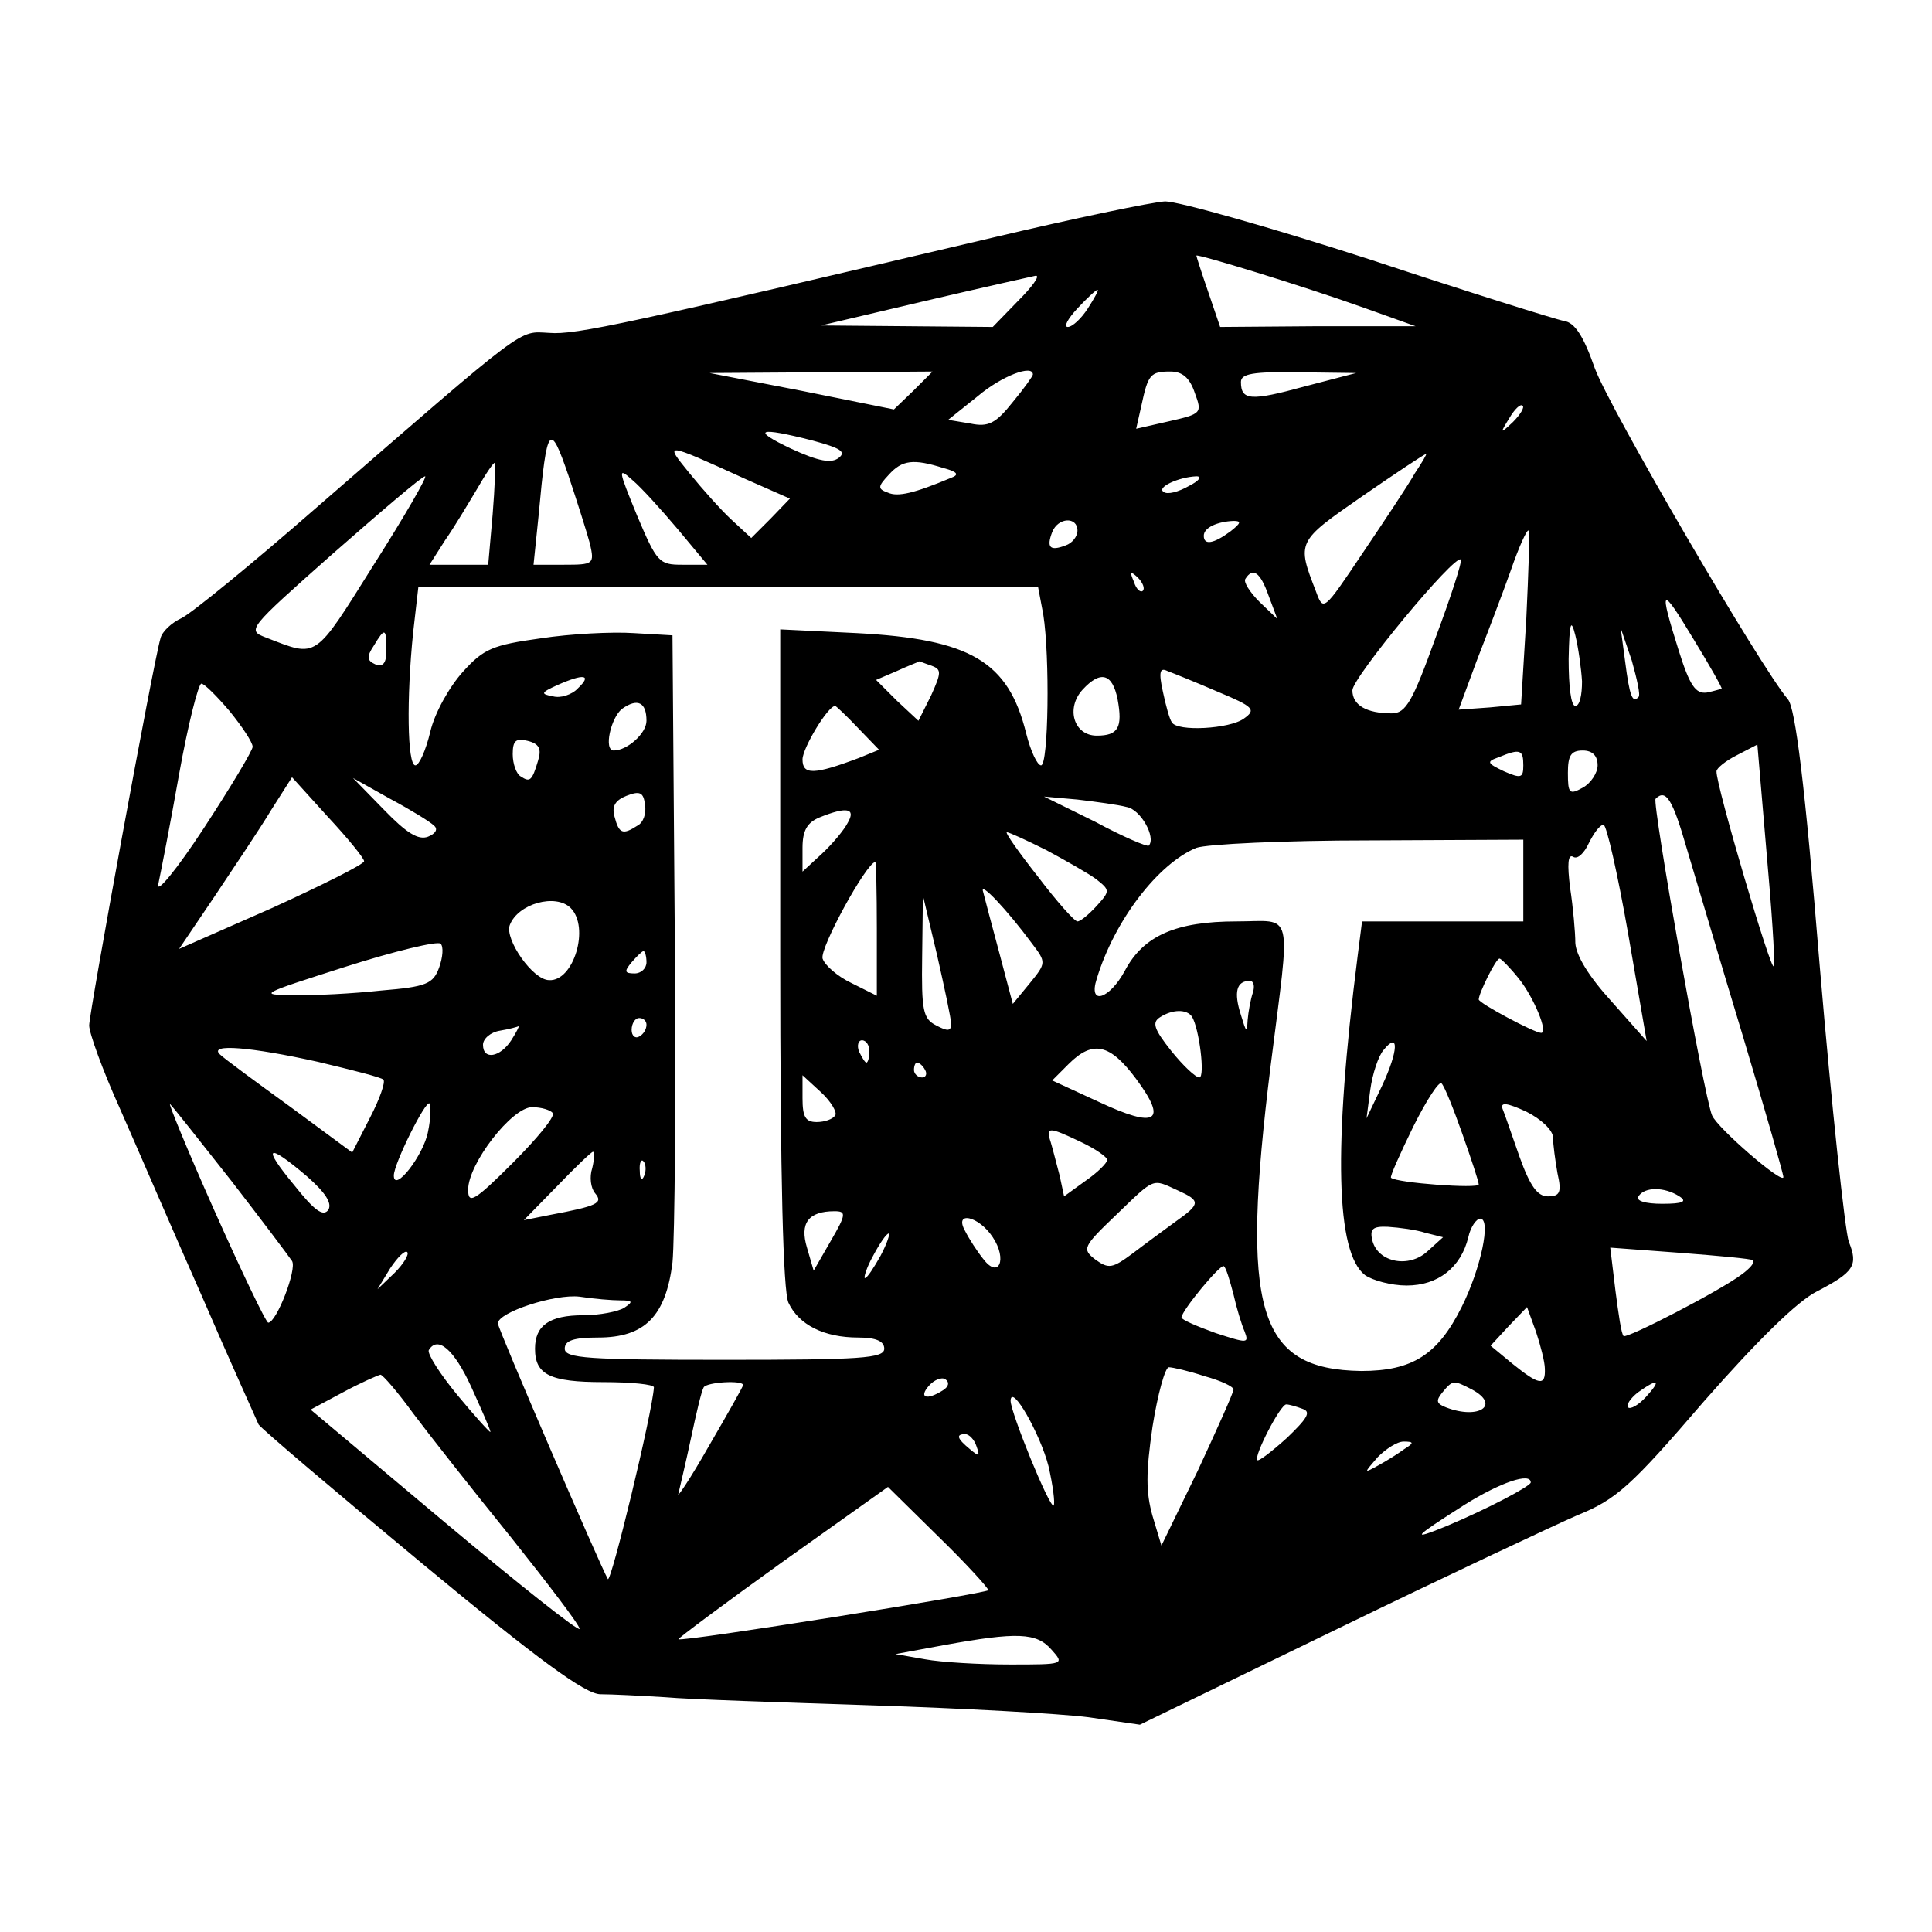
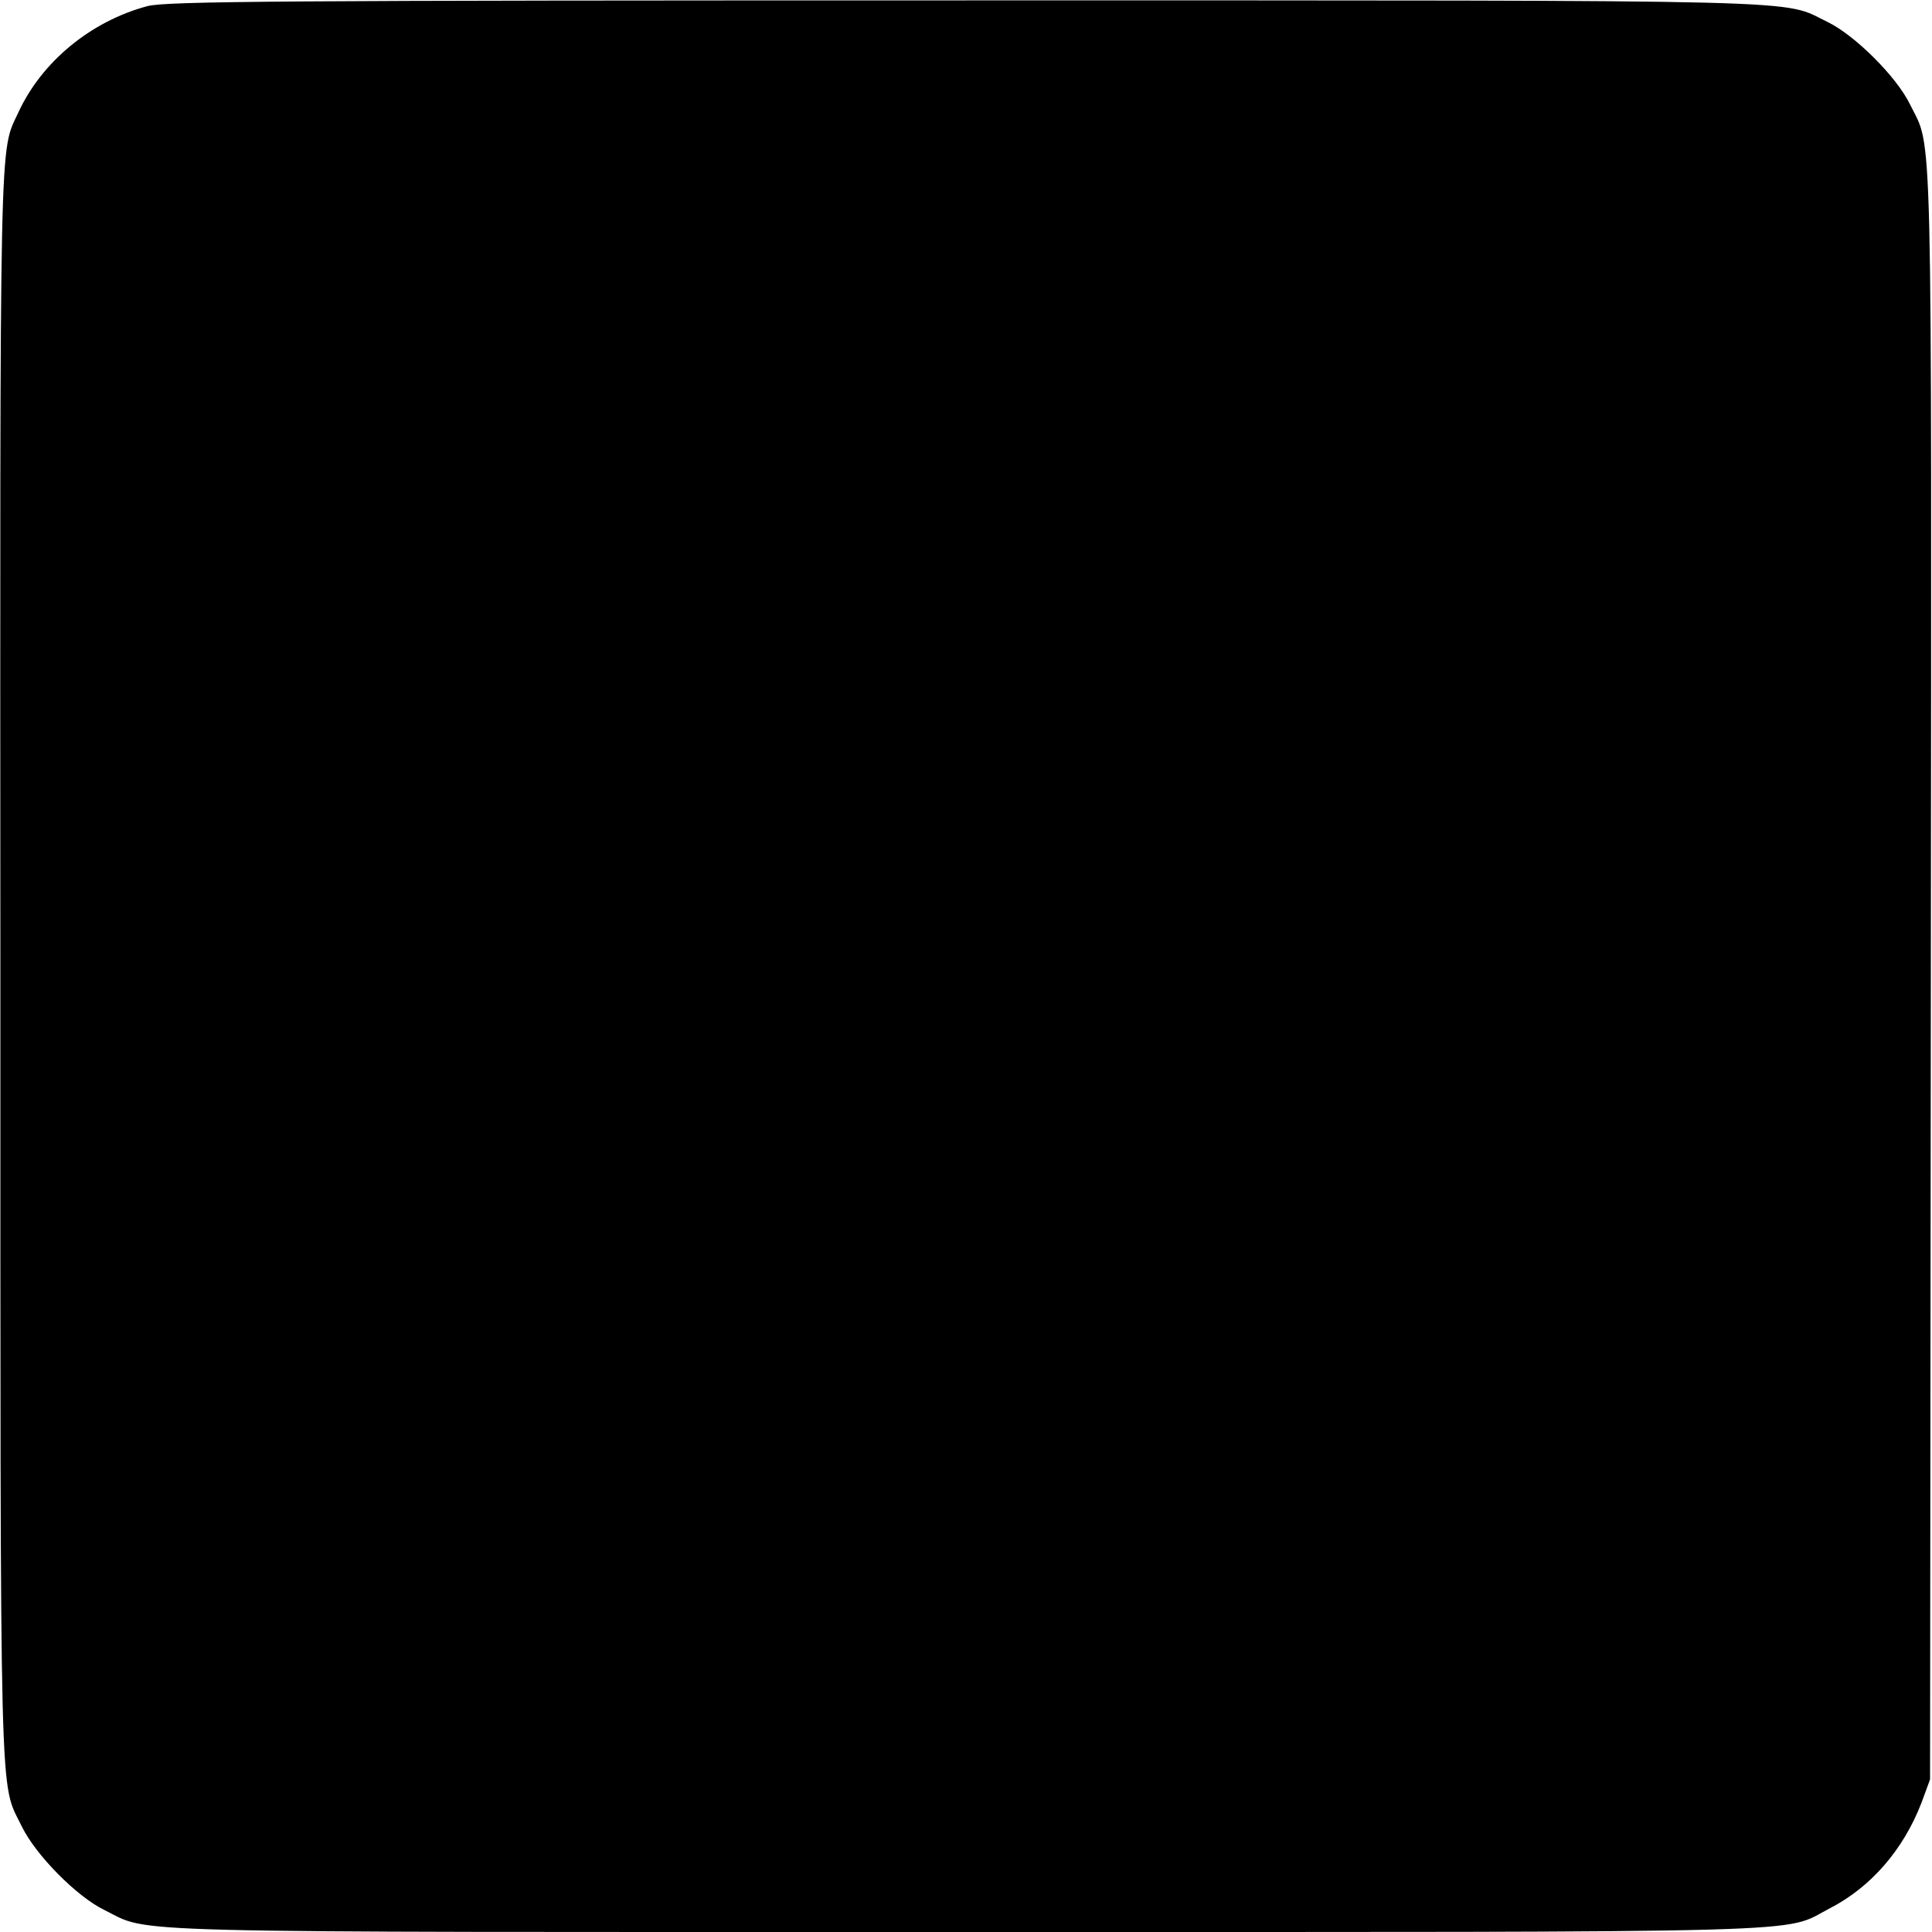
- <svg xmlns="http://www.w3.org/2000/svg" version="1.0" width="260pt" height="260pt" viewBox="0 0 260 260" preserveAspectRatio="xMidYMid meet">
-   <g transform="translate(0,260) scale(0.1,-0.1)" fill="#000000" stroke="none">
-     <path d="M1335 2280 c-489 -115 -560 -131 -596 -128 -42 2 -26 14 -313 -235 -87 -76 -169 -143 -182 -149 -13 -6 -26 -18 -28 -27 -9 -29 -96 -504 -96 -521 0 -10 18 -60 41 -111 23 -52 72 -166 111 -254 38 -88 73 -165 76 -172 4 -6 103 -90 220 -187 158 -131 220 -176 240 -176 15 0 54 -2 87 -4 33 -3 159 -7 280 -11 121 -4 251 -11 290 -16 l69 -10 266 129 c146 71 291 139 323 153 52 21 72 39 170 153 72 82 126 135 152 148 50 26 56 35 43 67 -5 14 -23 181 -39 370 -20 246 -33 349 -43 360 -36 42 -241 393 -260 446 -15 43 -27 61 -41 63 -11 2 -129 39 -262 83 -133 43 -257 78 -275 78 -18 -1 -123 -23 -233 -49z m500 -94 l70 -25 -132 0 -131 -1 -16 47 c-9 26 -16 48 -16 49 0 3 141 -40 225 -70z m-465 9 l-34 -35 -115 1 -116 1 140 33 c77 18 144 33 149 34 6 0 -5 -15 -24 -34z m94 -10 c-9 -14 -21 -25 -27 -25 -6 0 0 11 13 25 13 14 25 25 27 25 2 0 -4 -11 -13 -25z m-235 -111 l-26 -25 -124 25 -124 24 150 1 150 1 -26 -26z m161 22 c0 -2 -12 -19 -27 -37 -23 -29 -33 -34 -57 -29 l-30 5 40 32 c32 27 74 43 74 29z m218 -25 c10 -27 9 -28 -35 -38 l-44 -10 7 31 c9 42 12 46 39 46 16 0 26 -8 33 -29z m148 9 c-73 -20 -86 -19 -86 6 0 11 16 14 78 13 l77 -1 -69 -18z m280 -48 c-17 -16 -18 -16 -5 5 7 12 15 20 18 17 3 -2 -3 -12 -13 -22z m-1242 -164 c6 -27 5 -28 -35 -28 l-41 0 7 68 c11 121 15 125 40 52 12 -36 25 -77 29 -92z m300 139 c37 -10 45 -15 35 -23 -10 -8 -27 -5 -64 12 -55 26 -45 30 29 11z m-90 -52 l59 -26 -26 -27 -26 -26 -27 25 c-14 13 -39 41 -56 62 -34 42 -36 43 76 -8z m900 8 c-9 -16 -41 -64 -70 -107 -53 -79 -53 -79 -63 -52 -26 67 -26 67 62 128 45 31 84 57 86 57 2 1 -5 -11 -15 -26z m-1241 -55 l-6 -68 -39 0 -40 0 21 33 c12 17 31 49 43 69 12 21 23 37 24 35 1 -1 0 -32 -3 -69z m607 62 c19 -5 21 -9 10 -13 -50 -21 -72 -26 -85 -20 -14 5 -14 8 1 24 18 20 33 22 74 9z m-358 -82 l40 -48 -34 0 c-31 0 -34 3 -61 67 -25 61 -26 65 -6 47 12 -10 39 -40 61 -66z m-409 -48 c-81 -129 -75 -125 -145 -98 -26 10 -25 11 90 113 65 57 120 104 124 104 4 1 -27 -53 -69 -119z m1097 106 c-14 -8 -29 -12 -34 -8 -10 6 20 20 44 21 8 0 4 -6 -10 -13z m-150 -60 c0 -8 -7 -17 -16 -20 -21 -8 -26 -3 -18 18 8 20 34 21 34 2z m206 -1 c-23 -17 -36 -19 -36 -6 0 11 18 19 40 20 11 0 10 -3 -4 -14z m398 -118 l-7 -115 -42 -4 -42 -3 24 65 c14 36 35 91 46 122 11 32 22 56 24 54 2 -1 0 -55 -3 -119z m-122 -25 c-31 -86 -40 -102 -59 -102 -34 0 -53 11 -53 31 0 17 138 184 146 176 2 -2 -13 -49 -34 -105z m-394 63 c-3 -3 -9 2 -12 12 -6 14 -5 15 5 6 7 -7 10 -15 7 -18z m169 -6 l12 -32 -24 23 c-13 13 -22 27 -19 31 10 16 20 9 31 -22z m-303 -26 c9 -57 7 -203 -3 -203 -5 0 -14 19 -20 43 -24 97 -75 127 -228 135 l-103 5 0 -441 c0 -302 4 -449 11 -465 14 -30 48 -47 94 -47 24 0 35 -5 35 -15 0 -13 -31 -15 -215 -15 -184 0 -215 2 -215 15 0 11 12 15 45 15 63 0 91 29 100 101 3 30 5 232 3 449 l-3 395 -52 3 c-29 2 -86 -1 -125 -7 -65 -9 -77 -14 -105 -45 -18 -20 -38 -55 -44 -81 -6 -25 -15 -45 -20 -45 -11 0 -12 91 -3 179 l7 61 417 0 417 0 7 -37z m913 -100 c-1 0 -10 -3 -20 -5 -15 -2 -23 9 -38 57 -27 86 -24 88 20 15 22 -36 39 -66 38 -67z m-188 10 c0 -18 -3 -33 -9 -33 -6 0 -9 27 -9 63 1 49 3 56 9 32 4 -16 8 -45 9 -62z m-1609 42 c0 -17 -4 -23 -15 -19 -11 5 -12 10 -2 25 15 25 17 24 17 -6z m1685 -63 c-8 -9 -12 1 -18 48 l-6 45 15 -44 c7 -25 12 -47 9 -49z m-951 42 c13 -5 13 -9 -1 -40 l-17 -34 -29 27 -28 28 28 12 c15 7 29 12 30 13 1 0 8 -3 17 -6z m385 -35 c48 -20 52 -24 35 -36 -19 -14 -90 -18 -97 -5 -3 4 -8 22 -12 41 -6 27 -4 33 6 28 8 -3 38 -15 68 -28z m-861 5 c-8 -9 -24 -14 -34 -11 -17 3 -16 5 6 15 36 16 47 14 28 -4z m726 -15 c7 -38 1 -49 -28 -49 -31 0 -42 37 -19 62 24 26 40 22 47 -13z m-1195 -16 c17 -21 31 -42 31 -48 0 -5 -30 -55 -66 -110 -36 -55 -64 -89 -61 -75 3 14 16 80 28 148 12 67 26 122 30 122 4 0 21 -17 38 -37z m561 -13 c0 -17 -26 -40 -44 -40 -14 0 -4 44 11 56 21 15 33 9 33 -16z m285 -10 l28 -29 -27 -11 c-61 -23 -76 -23 -76 -2 0 15 34 72 44 72 1 0 15 -13 31 -30z m-431 -44 c-8 -27 -11 -29 -23 -21 -6 3 -11 17 -11 30 0 18 4 22 20 18 16 -4 19 -11 14 -27z m1663 -276 c-2 -13 -78 244 -77 262 0 4 12 14 28 22 l27 14 12 -141 c7 -78 12 -149 10 -157z m-337 270 c0 -17 -3 -18 -26 -8 -23 11 -24 13 -7 19 29 12 33 10 33 -11z m100 0 c0 -10 -9 -24 -20 -30 -18 -10 -20 -8 -20 20 0 23 4 30 20 30 13 0 20 -7 20 -20z m-1660 -129 c0 -4 -56 -32 -124 -63 l-125 -55 48 71 c26 39 61 91 76 116 l28 44 48 -53 c27 -29 49 -56 49 -60z m94 48 c6 -5 2 -11 -8 -15 -13 -5 -29 5 -59 36 l-42 43 50 -28 c28 -15 54 -31 59 -36z m274 0 c-20 -13 -25 -11 -31 12 -4 14 1 22 16 28 18 7 23 5 25 -12 2 -11 -2 -24 -10 -28z m658 25 c19 -3 40 -41 30 -52 -2 -2 -35 12 -72 32 l-69 34 45 -4 c25 -3 55 -7 66 -10z m754 -56 c12 -40 46 -155 76 -254 30 -100 54 -184 54 -188 0 -11 -89 66 -96 83 -11 26 -81 421 -76 426 14 14 23 -1 42 -67z m-1129 35 c-5 -10 -21 -29 -35 -42 l-26 -24 0 32 c0 23 6 34 23 41 37 15 49 12 38 -7z m1050 -149 l25 -145 -47 53 c-31 34 -48 62 -49 79 0 14 -3 48 -7 74 -4 32 -3 46 4 42 6 -4 15 5 21 18 7 14 15 25 20 25 4 0 19 -66 33 -146z m-783 112 c26 -14 56 -31 67 -39 19 -15 19 -16 1 -36 -11 -12 -22 -21 -26 -21 -4 0 -28 27 -53 60 -26 33 -45 60 -42 60 3 0 27 -11 53 -24z m642 -41 l0 -55 -109 0 -108 0 -6 -47 c-33 -260 -29 -399 10 -429 10 -7 35 -14 56 -14 42 0 73 24 83 65 3 14 11 25 16 25 15 0 1 -67 -25 -119 -32 -64 -66 -86 -135 -86 -140 2 -163 81 -122 411 27 215 32 194 -46 194 -81 0 -125 -19 -150 -66 -21 -39 -50 -48 -38 -11 24 79 83 155 134 176 14 5 118 10 233 10 l207 1 0 -55z m-870 -65 l0 -90 -34 17 c-19 9 -36 24 -39 33 -4 14 59 129 71 130 1 0 2 -40 2 -90z m209 -20 c19 -25 19 -26 -3 -53 l-23 -28 -18 68 c-10 37 -20 75 -22 83 -5 15 32 -24 66 -70z m-621 48 c26 -26 4 -99 -29 -97 -22 0 -60 55 -53 74 11 29 62 43 82 23z m512 -156 c0 -10 -5 -10 -20 -2 -18 9 -20 20 -19 93 l1 82 19 -80 c10 -44 19 -86 19 -93z m-689 76 c-8 -22 -17 -26 -78 -31 -37 -4 -90 -7 -118 -6 -48 0 -46 1 70 38 66 21 124 35 128 31 4 -4 3 -18 -2 -32z m279 7 c0 -8 -7 -15 -16 -15 -14 0 -14 3 -4 15 7 8 14 15 16 15 2 0 4 -7 4 -15z m1174 -22 c20 -25 40 -73 30 -73 -9 0 -84 40 -84 45 0 8 23 55 28 55 2 0 14 -12 26 -27z m-358 -19 c-3 -9 -6 -25 -7 -37 -1 -18 -2 -16 -9 7 -10 31 -6 46 12 46 5 0 7 -7 4 -16z m-82 -32 c10 -16 18 -82 10 -82 -5 0 -22 16 -38 36 -23 29 -26 38 -15 45 17 11 36 11 43 1z m-734 -11 c0 -6 -4 -13 -10 -16 -5 -3 -10 1 -10 9 0 9 5 16 10 16 6 0 10 -4 10 -9z m-182 -21 c-15 -23 -38 -27 -38 -6 0 8 10 17 23 19 12 2 23 5 25 6 1 0 -3 -8 -10 -19z m482 -15 c0 -8 -2 -15 -4 -15 -2 0 -6 7 -10 15 -3 8 -1 15 4 15 6 0 10 -7 10 -15z m690 -46 l-21 -44 5 38 c3 22 11 46 18 54 21 26 20 -1 -2 -48z m-1432 32 c46 -11 86 -21 88 -24 3 -3 -5 -26 -18 -51 l-24 -47 -84 62 c-47 34 -89 65 -94 70 -16 15 42 10 132 -10z m1101 -23 c43 -58 27 -67 -50 -31 l-63 29 22 22 c33 33 56 27 91 -20z m-284 12 c3 -5 1 -10 -4 -10 -6 0 -11 5 -11 10 0 6 2 10 4 10 3 0 8 -4 11 -10z m-121 -61 c-3 -5 -14 -9 -25 -9 -15 0 -19 7 -19 32 l0 31 25 -23 c13 -12 22 -27 19 -31z m844 -25 c12 -34 22 -64 22 -68 0 -6 -110 2 -118 9 -2 1 12 32 30 69 18 36 35 62 38 58 4 -4 16 -34 28 -68z m-1656 -64 c41 -53 77 -101 81 -107 7 -11 -21 -83 -32 -83 -3 0 -36 69 -73 152 -37 83 -63 147 -59 142 5 -5 42 -52 83 -104z m264 67 c-6 -32 -46 -83 -46 -59 0 16 43 102 48 97 2 -2 2 -19 -2 -38z m1514 -8 c0 -9 3 -31 6 -48 6 -26 3 -31 -13 -31 -14 0 -24 14 -38 53 -10 28 -20 58 -23 65 -3 9 6 8 32 -4 20 -10 36 -25 36 -35z m-1346 33 c3 -5 -22 -35 -54 -67 -52 -52 -60 -56 -60 -36 0 35 59 111 86 111 13 0 25 -4 28 -8z m711 -39 c19 -9 35 -20 35 -24 0 -4 -13 -17 -29 -28 l-29 -21 -6 28 c-4 15 -9 35 -12 45 -7 21 -3 21 41 0z m-1042 -46 c25 -22 34 -36 29 -45 -7 -10 -19 -1 -46 33 -44 53 -37 58 17 12z m384 11 c-4 -12 -2 -27 4 -34 11 -13 3 -17 -61 -29 l-35 -7 45 46 c24 25 46 46 48 46 2 0 2 -10 -1 -22z m70 -10 c-3 -8 -6 -5 -6 6 -1 11 2 17 5 13 3 -3 4 -12 1 -19z m718 -20 c31 -14 31 -18 -3 -42 -15 -11 -41 -30 -58 -43 -27 -20 -32 -21 -50 -8 -18 14 -17 17 28 60 53 51 48 49 83 33z m675 -8 c11 -7 5 -10 -23 -10 -23 0 -36 4 -32 10 8 13 35 13 55 0z m-1142 -60 l-23 -40 -9 31 c-10 33 2 49 37 49 16 0 16 -4 -5 -40z m218 5 c20 -30 8 -57 -13 -29 -8 10 -19 27 -24 37 -16 28 18 21 37 -8z m582 6 l24 -6 -21 -19 c-25 -23 -66 -15 -74 14 -4 16 0 20 21 19 15 -1 38 -4 50 -8z m-733 -31 c-9 -16 -18 -30 -21 -30 -2 0 2 14 11 30 9 17 18 30 21 30 2 0 -2 -13 -11 -30z m-654 -23 l-23 -22 17 28 c10 15 20 25 23 22 3 -3 -5 -16 -17 -28z m1828 17 c3 -3 -4 -11 -15 -19 -29 -22 -155 -87 -159 -83 -3 2 -7 30 -11 61 l-7 58 94 -7 c52 -4 96 -8 98 -10z m-699 -46 c4 -18 11 -41 15 -50 6 -16 4 -16 -39 -2 -25 9 -46 18 -46 21 0 9 53 73 57 69 3 -2 8 -19 13 -38z m-825 -8 c17 0 17 -2 5 -10 -8 -5 -33 -10 -55 -10 -46 0 -65 -14 -65 -45 0 -35 20 -45 92 -45 37 0 68 -3 68 -7 -2 -34 -58 -265 -62 -258 -10 17 -148 337 -148 344 0 15 77 40 110 36 19 -3 44 -5 55 -5z m1244 -92 c1 -24 -8 -22 -44 7 l-29 24 24 26 25 26 12 -33 c6 -18 12 -41 12 -50z m-1445 -24 c14 -31 26 -58 26 -61 0 -2 -20 20 -44 49 -24 29 -41 56 -39 61 12 20 34 1 57 -49z m987 14 c22 -6 39 -14 39 -18 0 -4 -22 -53 -48 -109 l-49 -101 -12 40 c-9 32 -9 58 0 120 7 44 17 80 22 80 5 0 27 -5 48 -12z m-1065 -50 c21 -28 80 -103 131 -166 51 -64 93 -119 93 -124 0 -5 -82 60 -181 143 l-181 152 43 23 c24 13 47 23 51 24 3 0 23 -23 44 -52z m713 31 c-22 -14 -33 -10 -19 6 7 8 17 12 22 9 6 -4 5 -10 -3 -15z m-269 7 c0 -2 -21 -39 -46 -82 -25 -44 -44 -72 -41 -64 2 9 10 42 17 75 7 33 14 63 17 68 4 7 53 10 53 3z m981 -6 c39 -21 9 -41 -35 -24 -13 5 -14 9 -5 20 14 17 15 17 40 4z m234 -10 c-10 -11 -21 -17 -24 -14 -3 3 3 12 13 20 28 20 32 17 11 -6z m-804 -93 c6 -26 9 -50 7 -53 -5 -5 -58 125 -58 141 1 24 40 -45 51 -88z m342 77 c12 -4 6 -13 -21 -39 -20 -18 -38 -32 -40 -30 -5 5 31 75 39 75 4 0 14 -3 22 -6z m-439 -50 c5 -14 4 -15 -9 -4 -17 14 -19 20 -6 20 5 0 12 -7 15 -16z m576 -4 c-8 -6 -24 -16 -35 -22 -20 -11 -20 -11 -1 11 11 11 26 21 35 21 14 0 14 -2 1 -10z m170 -45 c0 -5 -59 -36 -114 -59 -49 -20 -44 -15 25 29 48 30 89 44 89 30z m-730 -145 c0 -4 -412 -70 -417 -66 -1 1 62 48 140 104 l142 101 68 -67 c37 -36 67 -69 67 -72z m85 -80 c18 -20 17 -20 -56 -20 -41 0 -92 3 -114 7 l-40 7 65 12 c99 18 125 17 145 -6z" />
+ <svg xmlns="http://www.w3.org/2000/svg" version="1.0" width="500pt" height="500pt" viewBox="0 0 500 500" preserveAspectRatio="xMidYMid meet">
+   <g transform="translate(0,500) scale(0.1,-0.1)" fill="#000000" stroke="none">
+     <path d="M381 4984 c-146 -39 -273 -144 -333 -274 -50 -108 -48 -3 -47 -2216 0 -2241 -3 -2099 56 -2222 36 -73 141 -180 213 -215 124 -61 -18 -57 2235 -57 2259 0 2104 -4 2230 61 107 55 191 152 238 274 l22 60 2 2085 c2 2272 5 2129 -54 2250 -35 72 -143 179 -213 213 -123 59 19 56 -2230 56 -1769 0 -2073 -2 -2119 -15z" />
  </g>
</svg>
